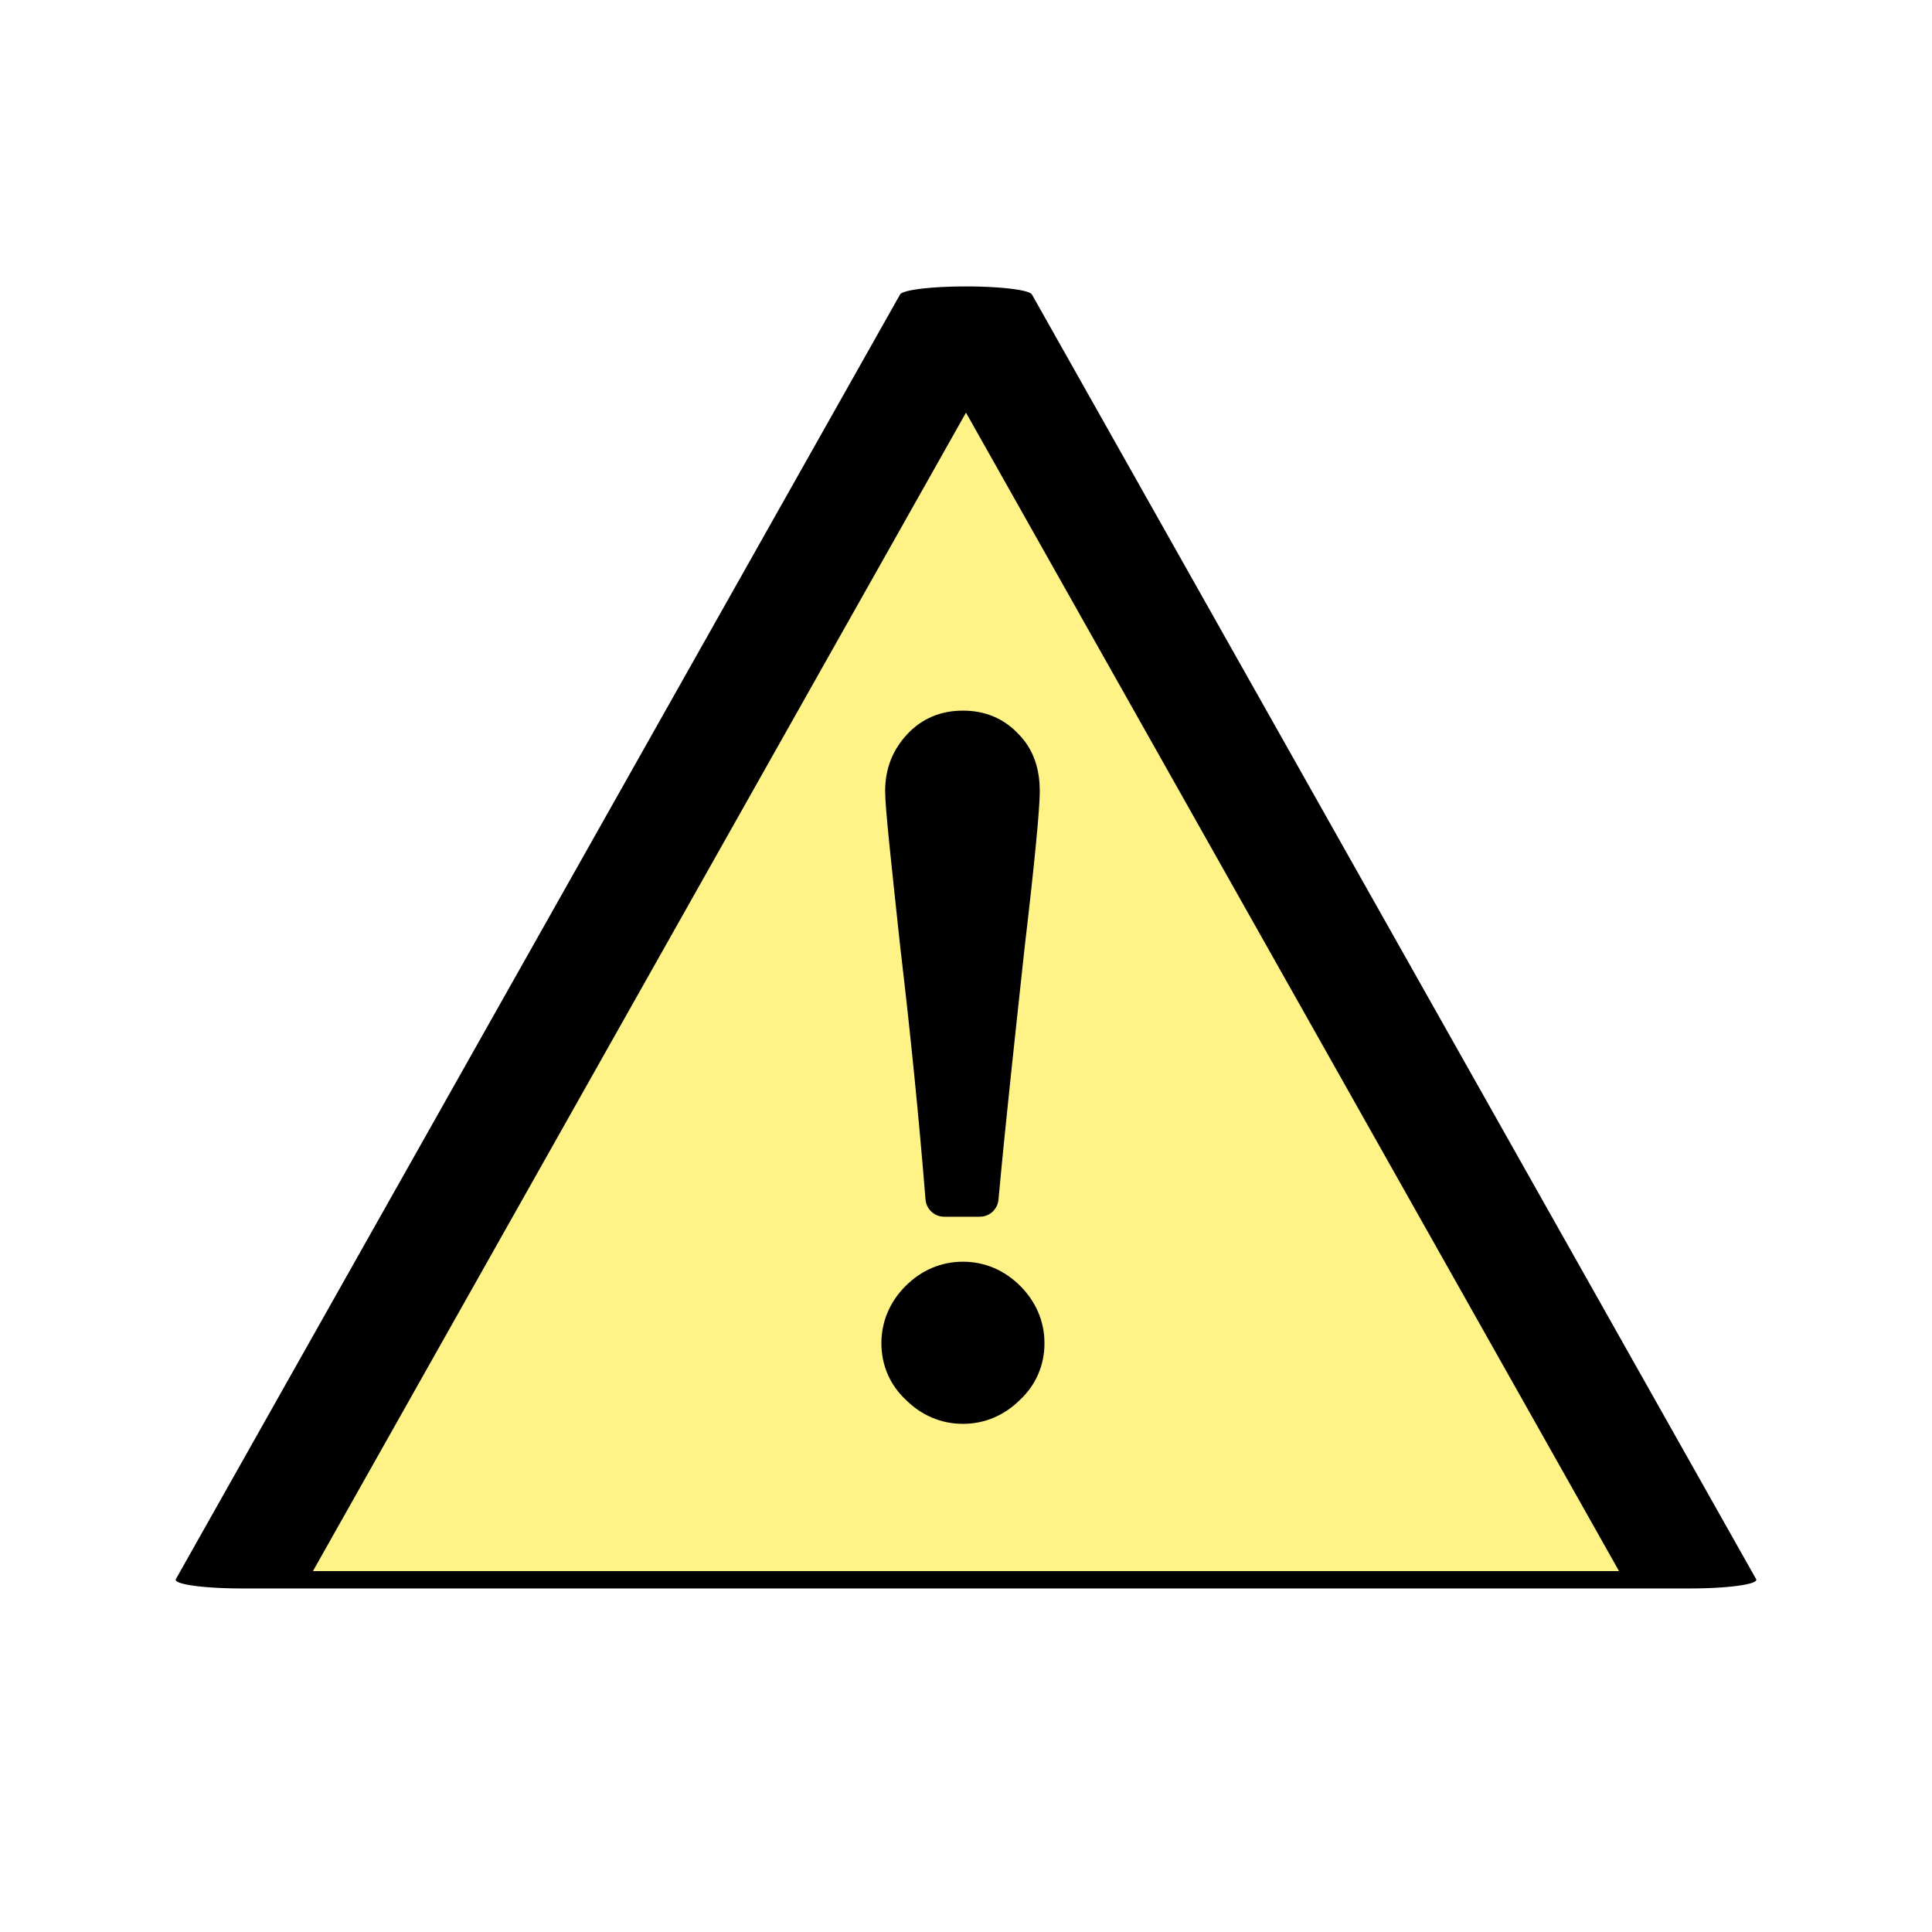
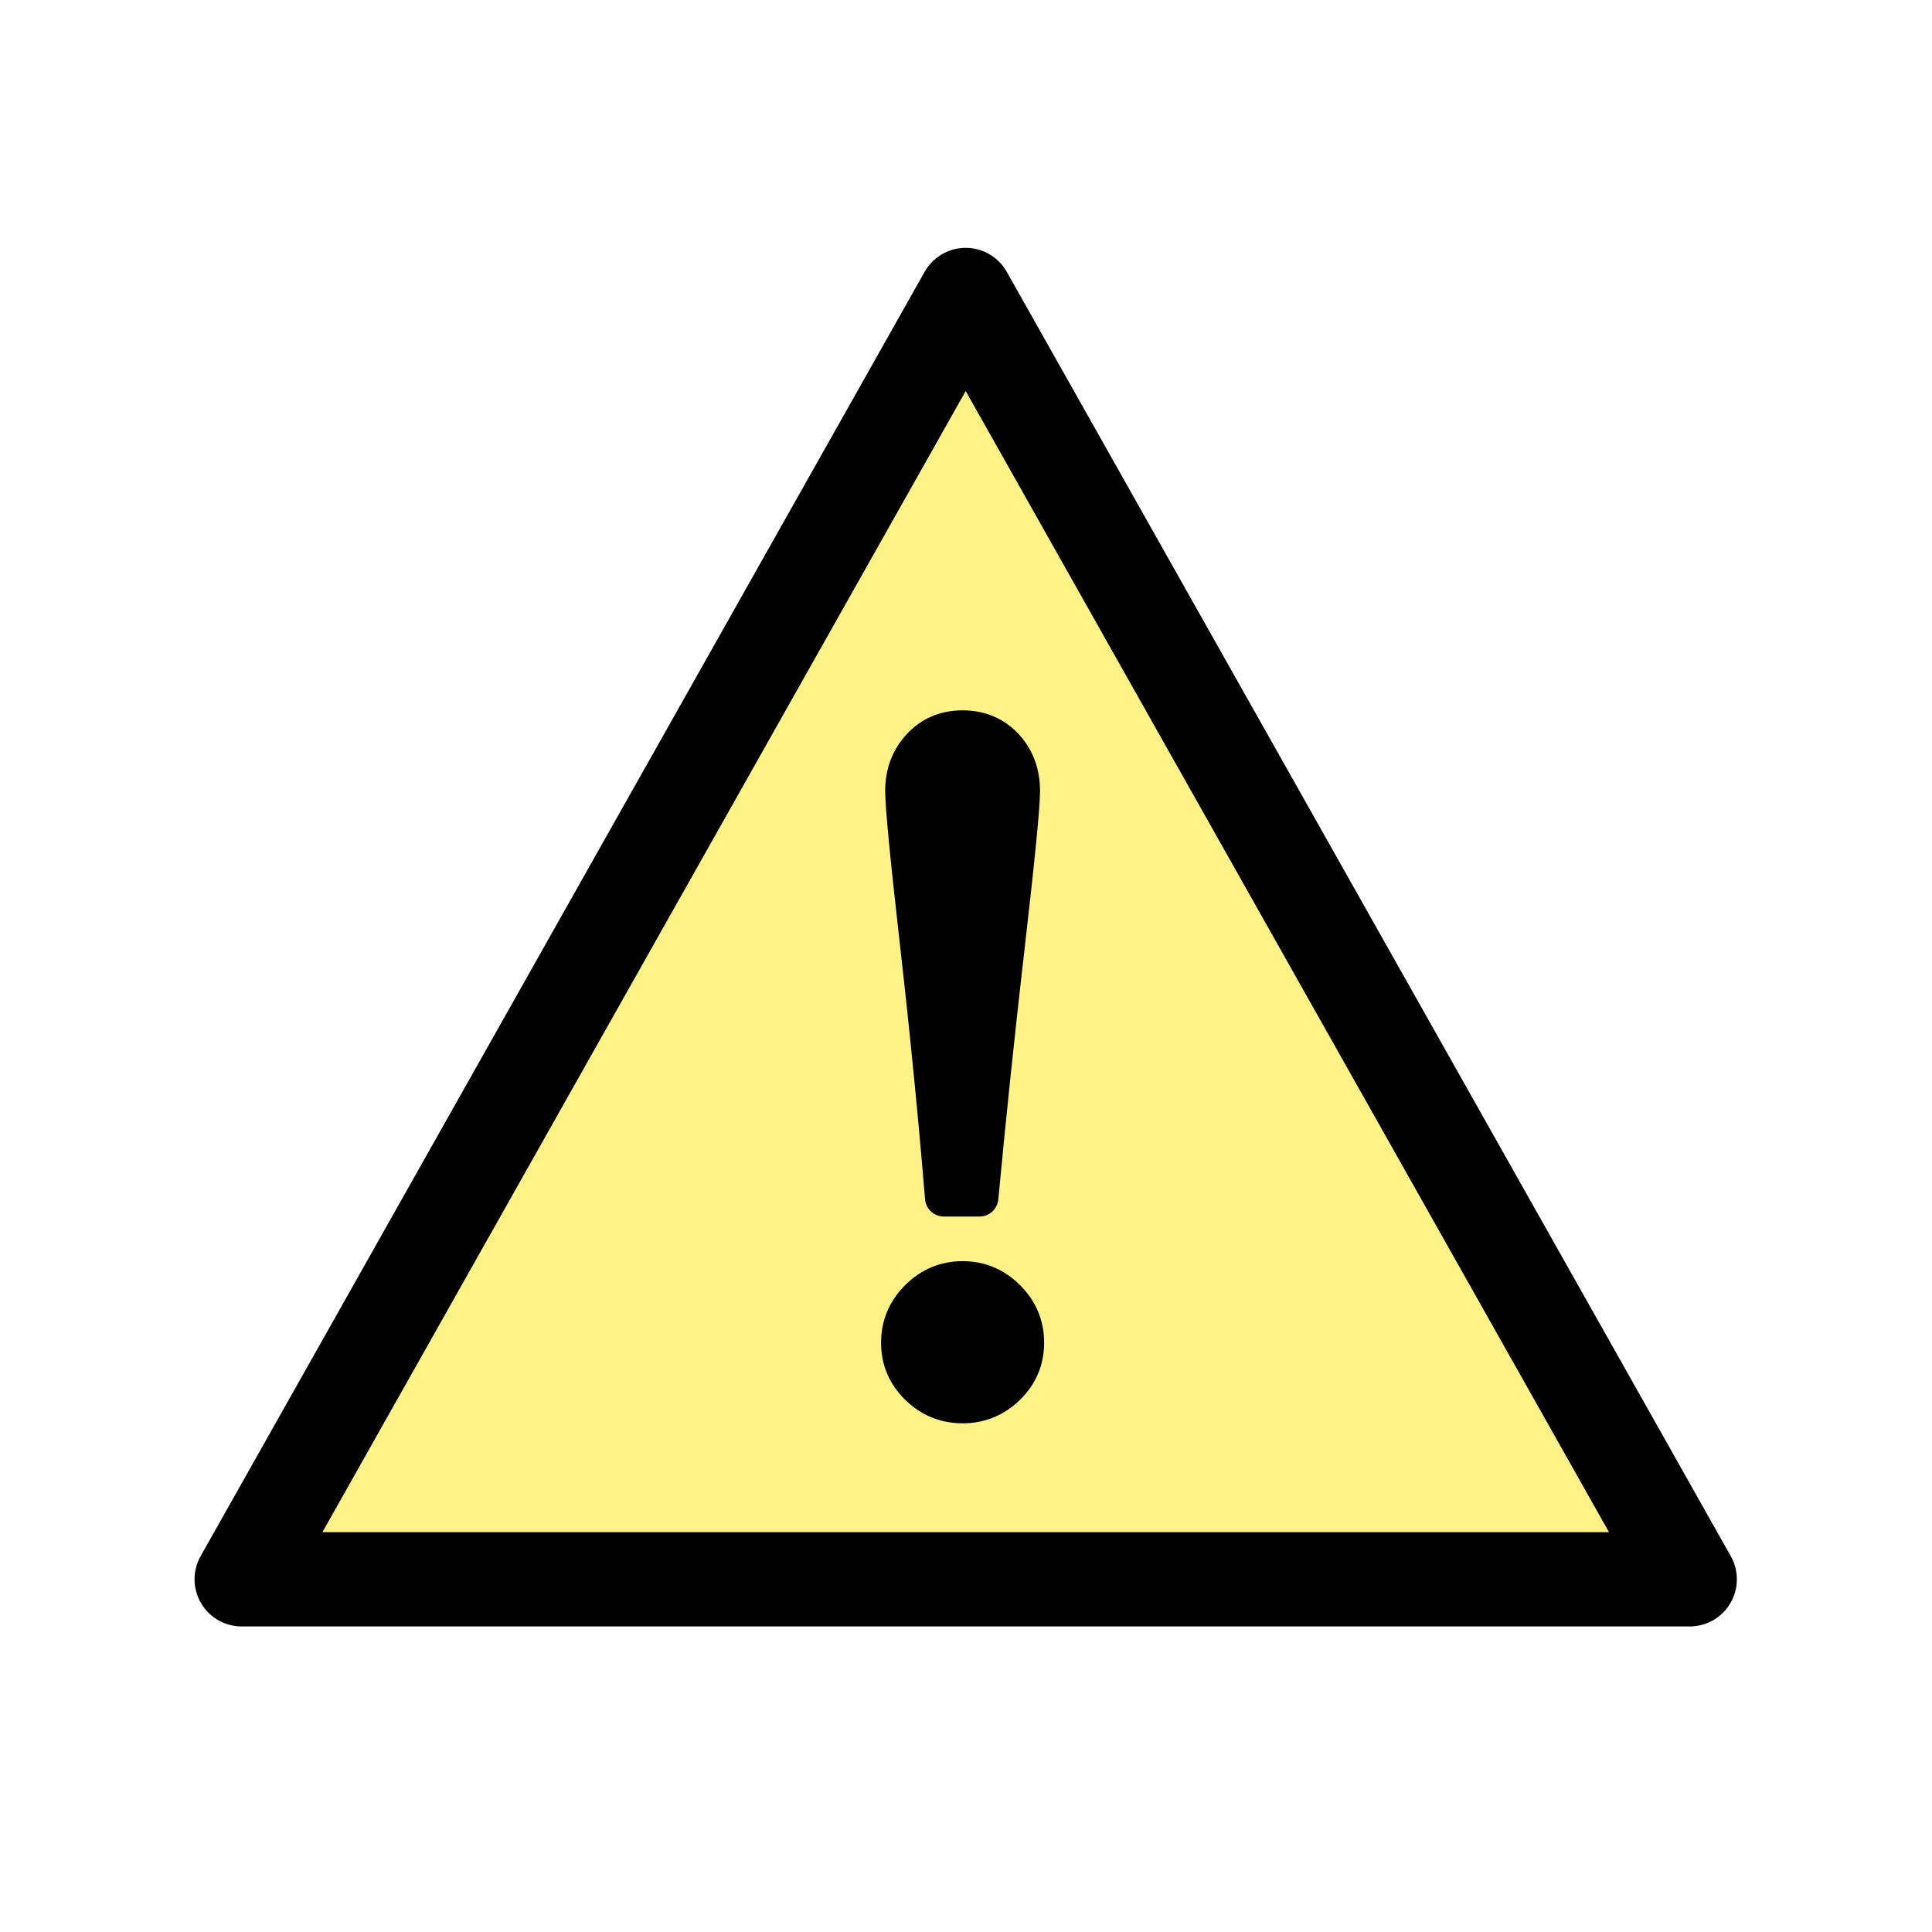
- <svg xmlns="http://www.w3.org/2000/svg" width="100%" height="100%" viewBox="0 0 512 512" version="1.1" xml:space="preserve" style="fill-rule:evenodd;clip-rule:evenodd;stroke-linecap:round;stroke-linejoin:round;stroke-miterlimit:1.5;">
+ <svg xmlns="http://www.w3.org/2000/svg" width="100%" height="100%" viewBox="0 0 2134 2134" version="1.1" xml:space="preserve" style="fill-rule:evenodd;clip-rule:evenodd;stroke-linecap:round;stroke-linejoin:round;stroke-miterlimit:1.5;">
  <g>
-     <g transform="matrix(8.84616,0,0,1.15909,-2103,-48.9187)">
-       <path d="M266.669,109.672L288.365,403.401L244.973,403.401L266.669,109.672Z" style="fill:rgb(255,243,136);stroke:black;stroke-width:3.96px;" />
-     </g>
-     <g transform="matrix(248.37,0,0,248.37,213.461,369.884)">
-       <path d="M0.23,-0.645C0.23,-0.629 0.225,-0.574 0.214,-0.481C0.204,-0.388 0.194,-0.298 0.186,-0.211L0.148,-0.211C0.141,-0.298 0.132,-0.388 0.121,-0.481C0.111,-0.574 0.105,-0.629 0.105,-0.645C0.105,-0.664 0.111,-0.679 0.123,-0.692C0.135,-0.705 0.15,-0.711 0.168,-0.711C0.186,-0.711 0.201,-0.705 0.213,-0.692C0.225,-0.68 0.23,-0.664 0.23,-0.645ZM0.235,-0.056C0.235,-0.038 0.228,-0.022 0.215,-0.01C0.202,0.003 0.186,0.01 0.168,0.01C0.15,0.01 0.134,0.003 0.121,-0.01C0.108,-0.022 0.101,-0.038 0.101,-0.056C0.101,-0.074 0.108,-0.09 0.121,-0.103C0.134,-0.116 0.15,-0.123 0.168,-0.123C0.186,-0.123 0.202,-0.116 0.215,-0.103C0.228,-0.09 0.235,-0.074 0.235,-0.056Z" style="fill-rule:nonzero;stroke:black;stroke-width:0.04px;stroke-linecap:butt;stroke-miterlimit:2;" />
-     </g>
+     <path d="M1066.67,325.837l799.689,1418.58l-1599.38,-0l799.69,-1418.58Z" style="fill:#fff388;stroke:#000;stroke-width:104.17px;" />
+     <path d="M1127.93,873.668c0,16.844 -5.558,73.439 -16.675,169.785c-11.117,96.345 -20.886,189.491 -29.308,279.436l-39.414,0c-7.412,-89.945 -16.591,-183.091 -27.54,-279.436c-10.948,-96.346 -16.422,-152.941 -16.422,-169.785c-0,-19.202 6.063,-35.372 18.191,-48.51c12.127,-13.138 27.623,-19.707 46.488,-19.707c18.865,0 34.362,6.485 46.489,19.455c12.127,12.969 18.191,29.223 18.191,48.762Zm4.548,609.405c-0,18.865 -6.822,34.951 -20.465,48.257c-13.644,13.307 -29.898,19.96 -48.763,19.96c-18.865,0 -35.119,-6.653 -48.762,-19.96c-13.644,-13.306 -20.465,-29.392 -20.465,-48.257c-0,-18.865 6.821,-35.119 20.465,-48.762c13.643,-13.644 29.897,-20.466 48.762,-20.466c18.865,0 35.119,6.822 48.763,20.466c13.643,13.643 20.465,29.897 20.465,48.762Z" style="fill-rule:nonzero;stroke:#000;stroke-width:41.67px;stroke-linecap:butt;stroke-miterlimit:2;" />
  </g>
</svg>
